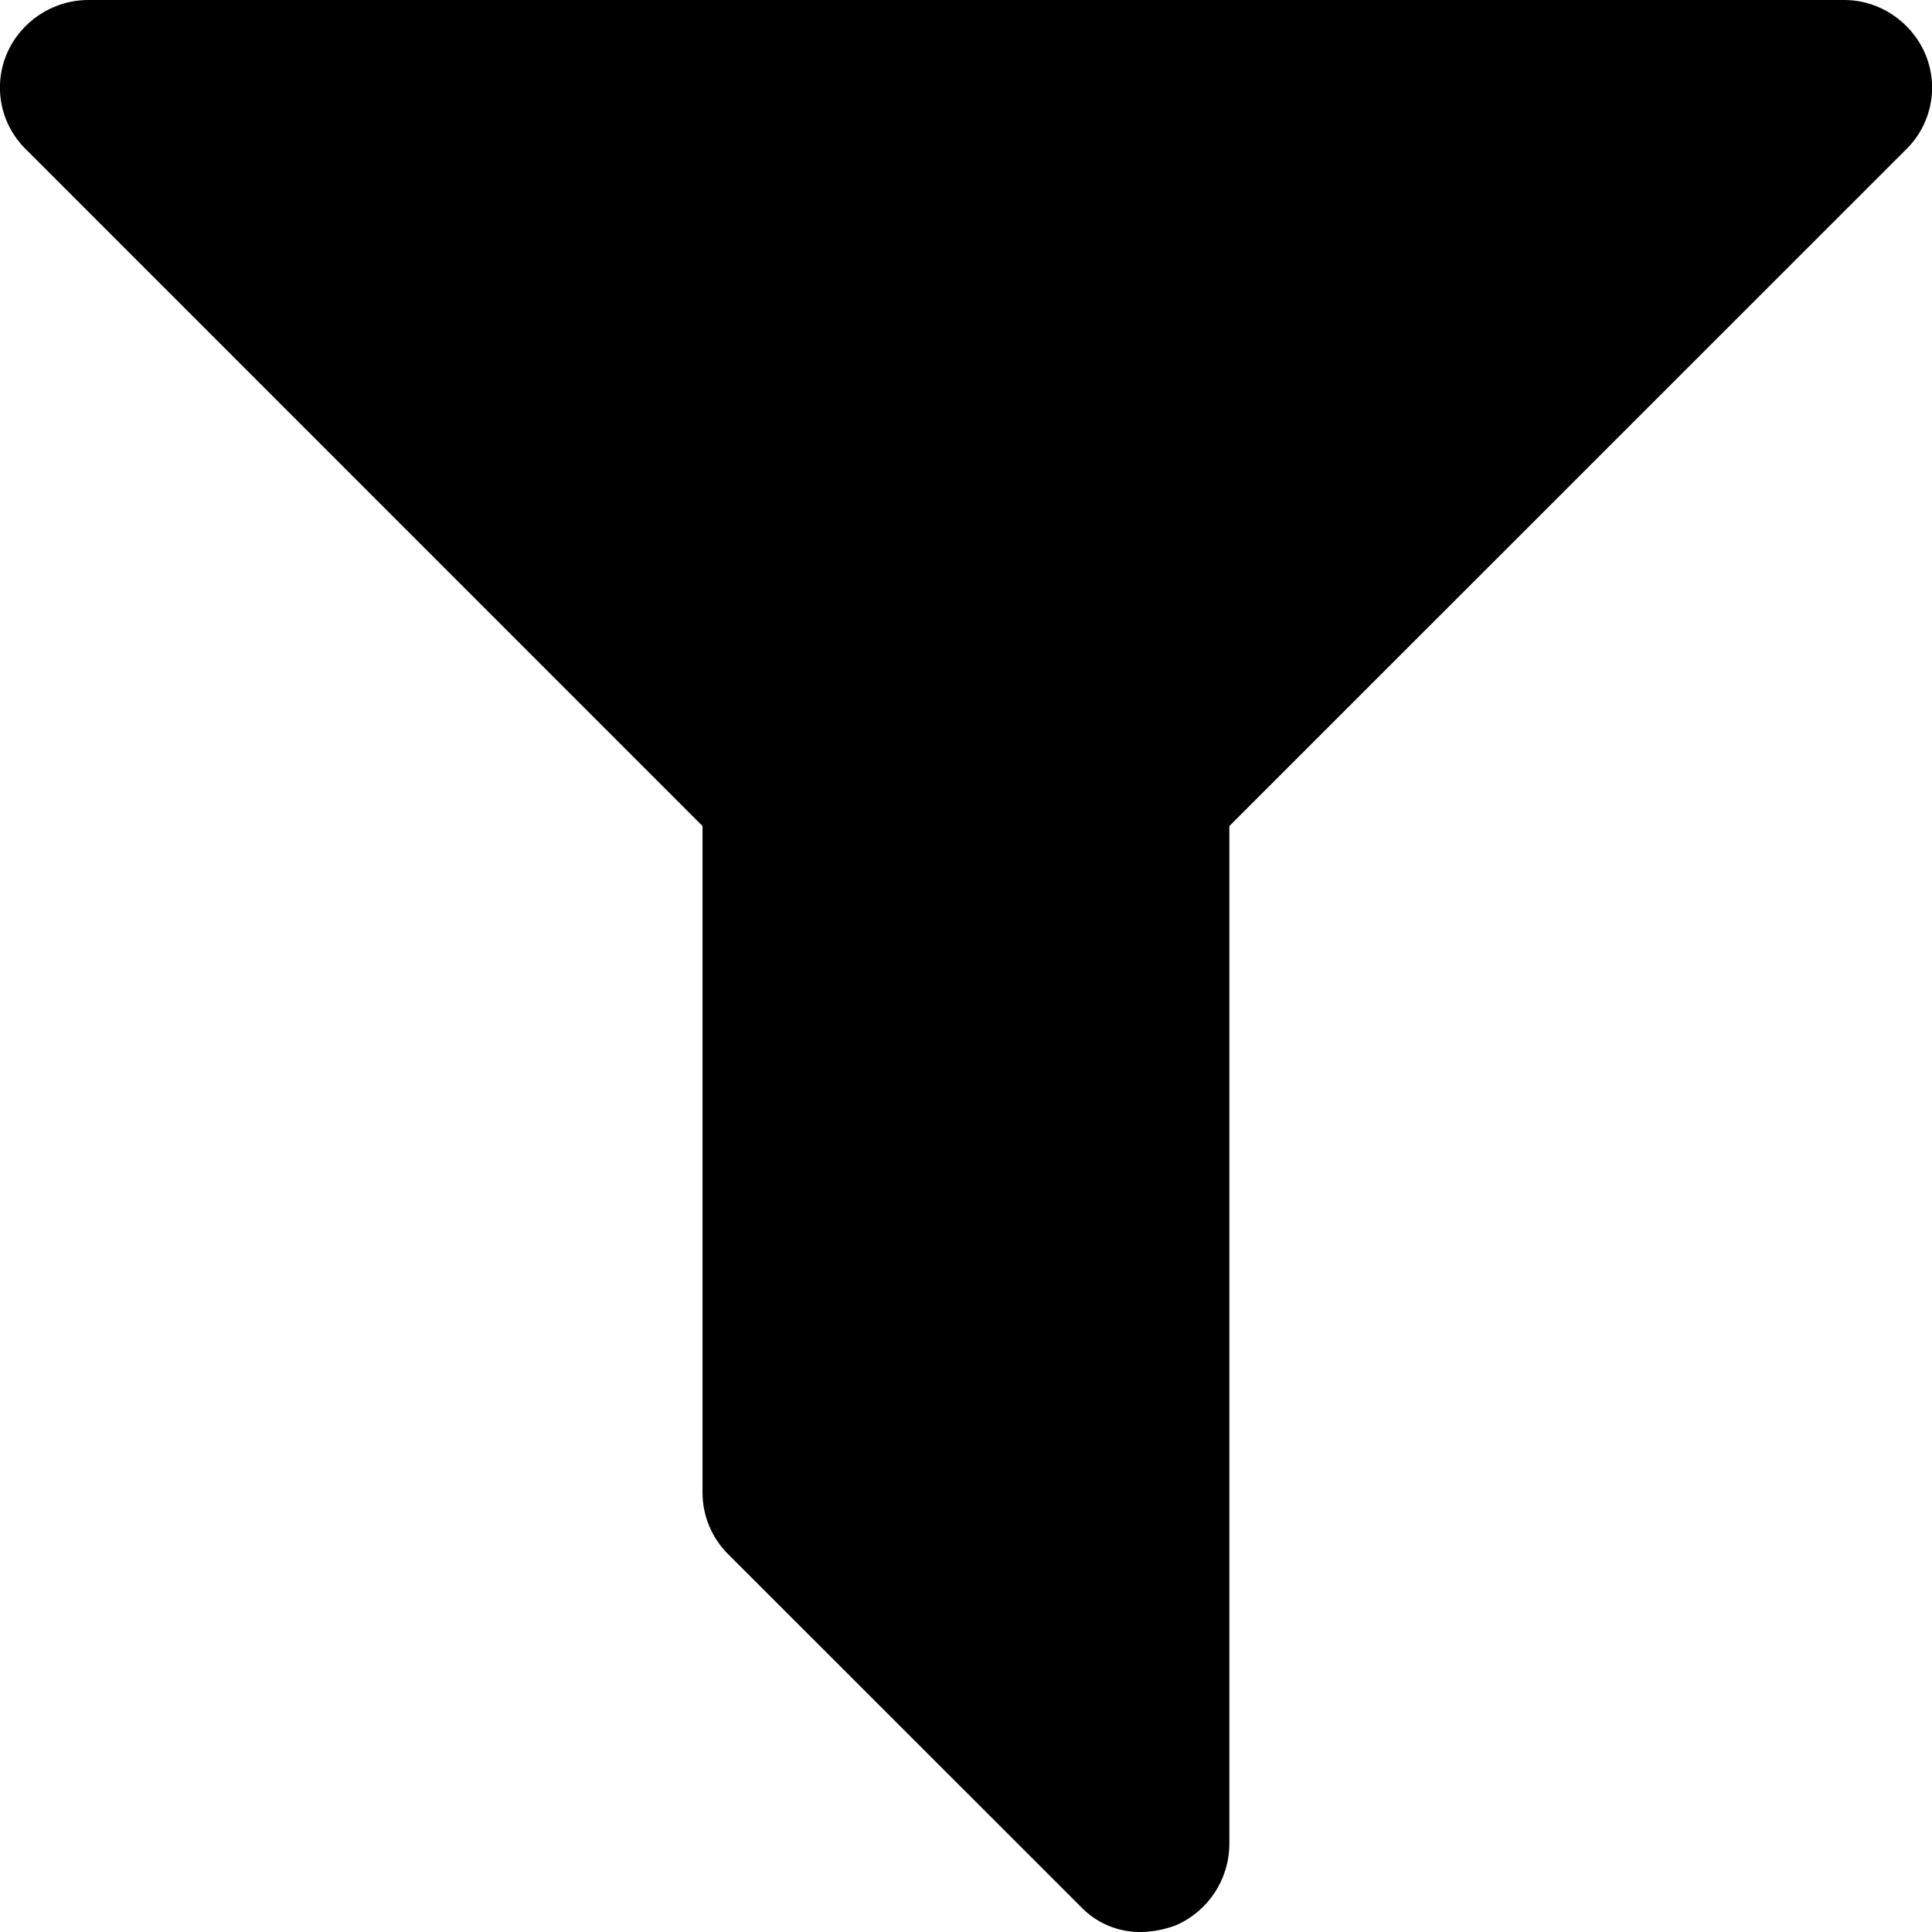
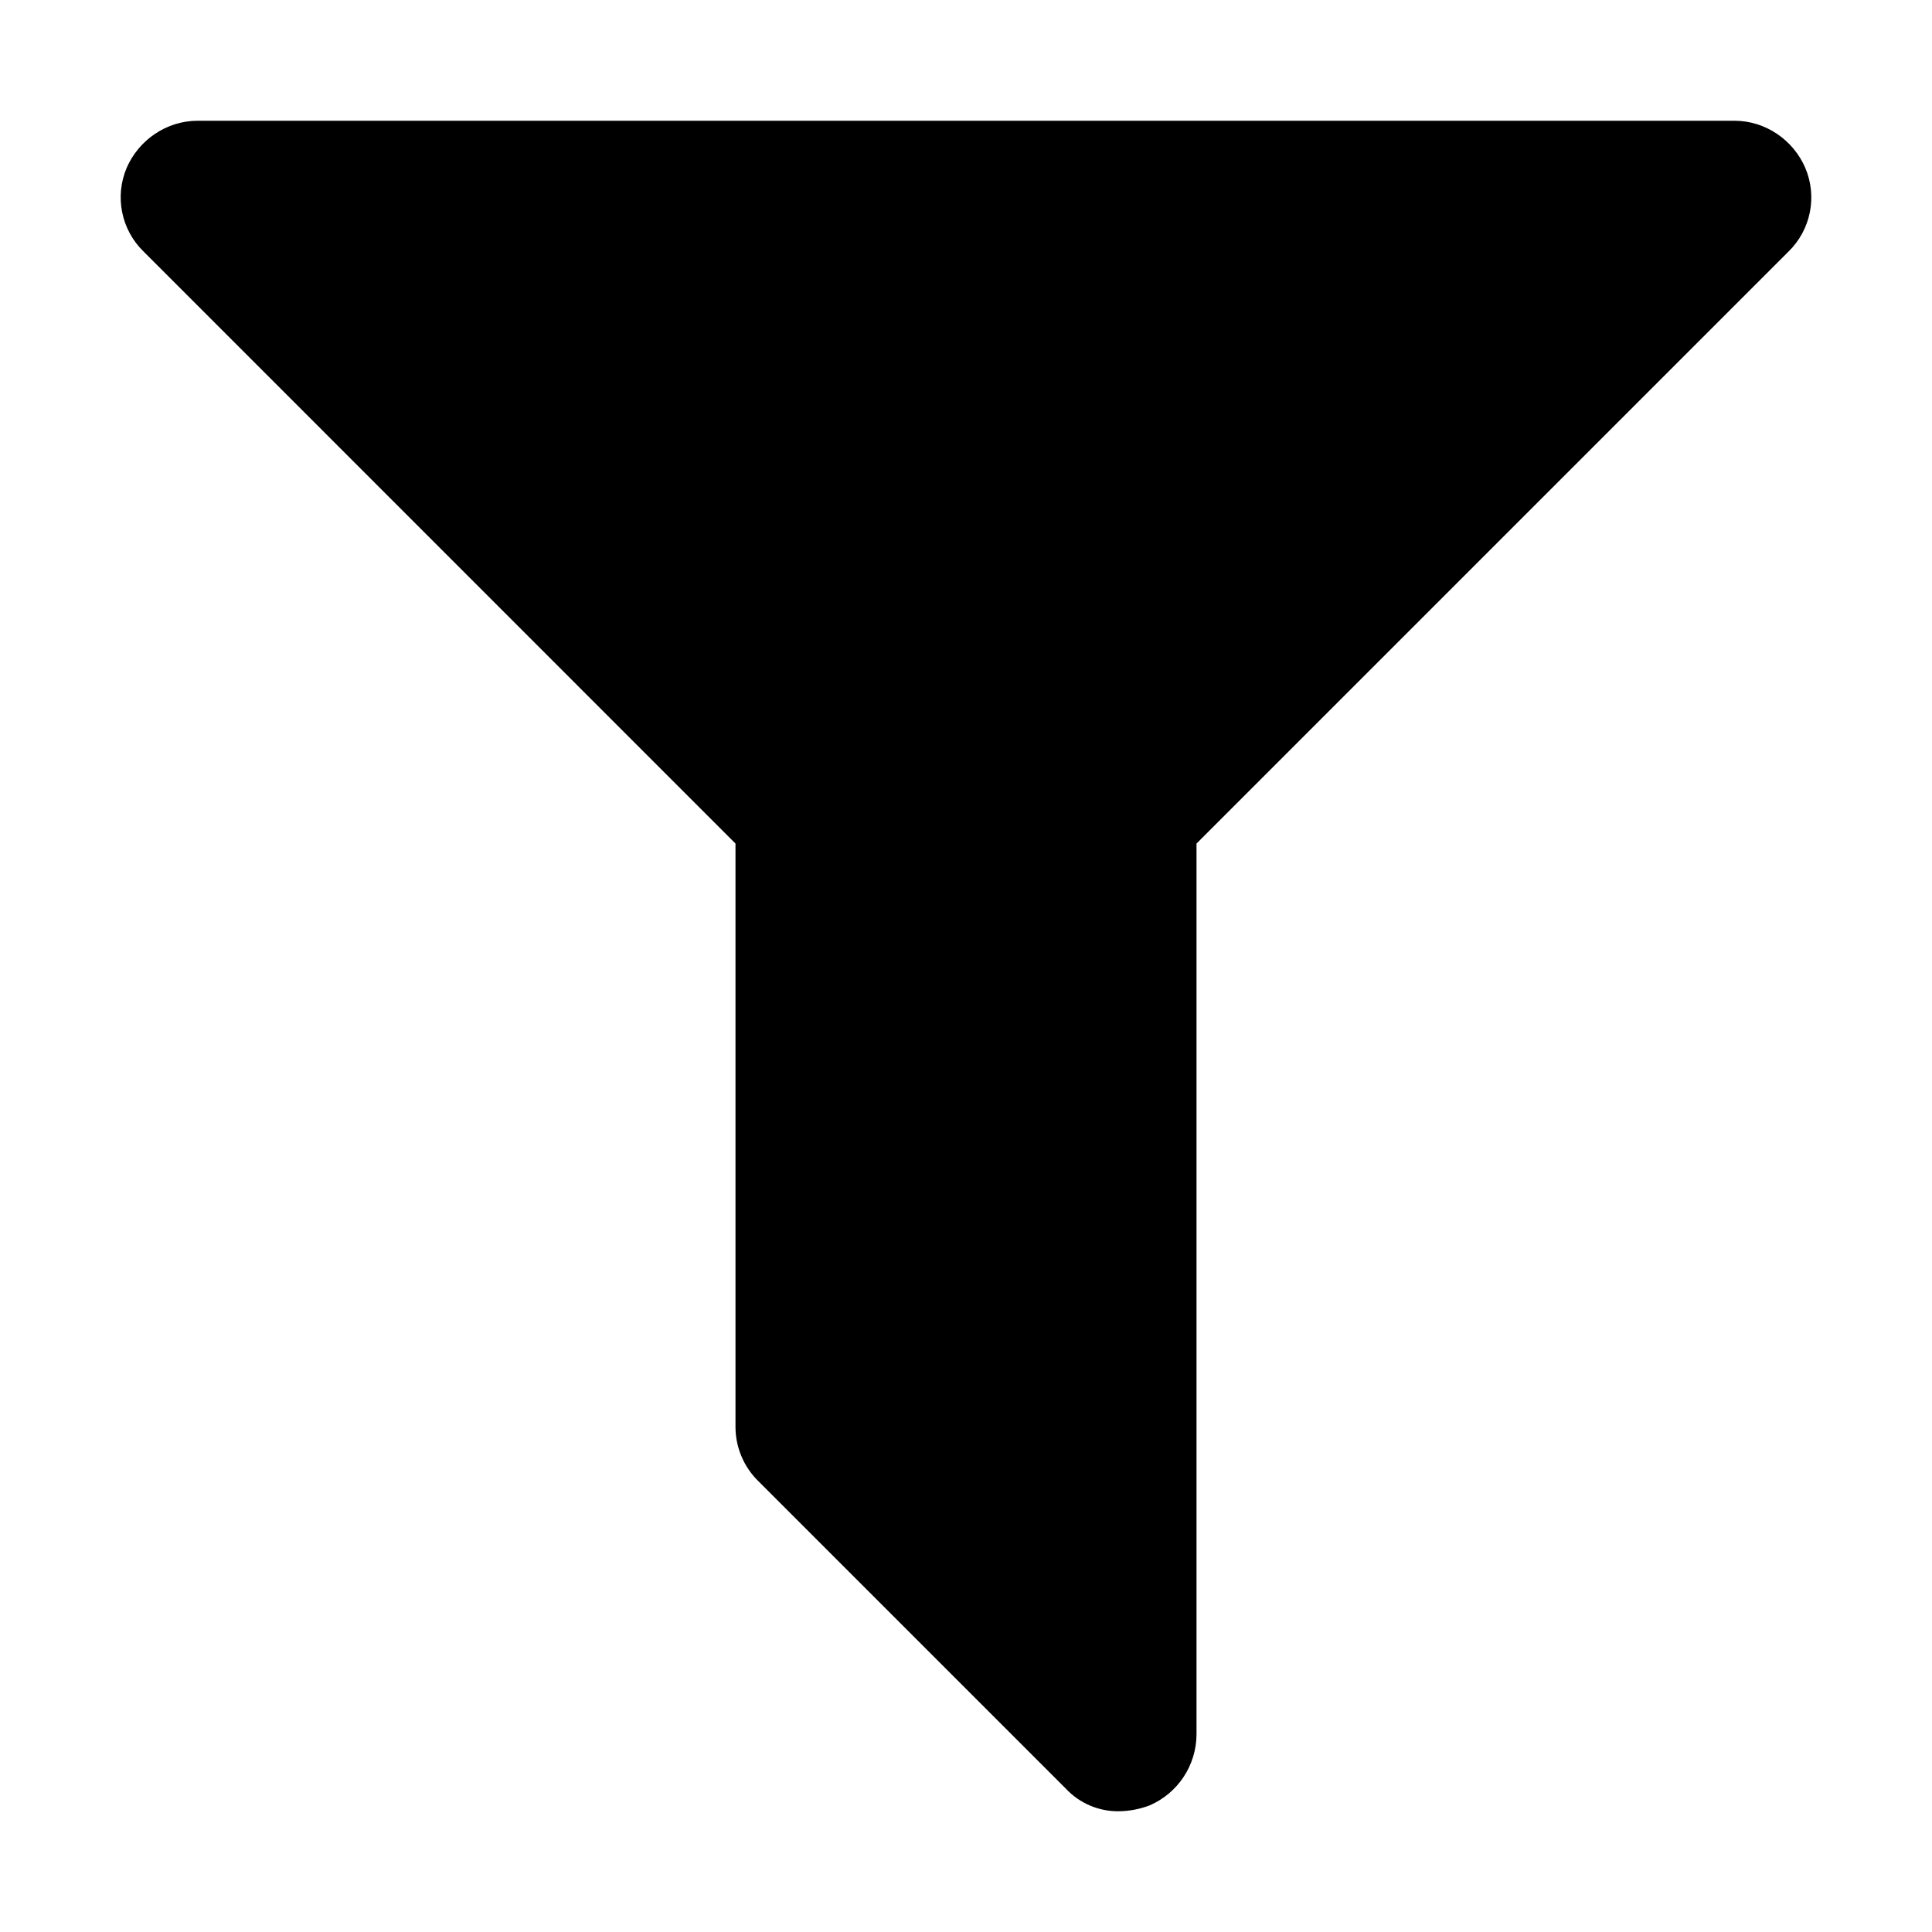
<svg xmlns="http://www.w3.org/2000/svg" viewBox="0 0 16 16">
-   <path d="M15.784 1.239l-5.603 5.602v8.432a.736.736 0 0 1-.442.671.849.849 0 0 1-.285.056.677.677 0 0 1-.51-.216l-2.91-2.909a.72.72 0 0 1-.216-.511V6.841L.217 1.239a.716.716 0 0 1-.16-.795A.737.737 0 0 1 .727 0h14.546c.295 0 .557.182.67.444a.716.716 0 0 1-.159.795" />
+   <path d="M14.811 2.084L9.909 6.986v7.378a.644.644 0 0 1-.387.587.743.743 0 0 1-.25.049.592.592 0 0 1-.447-.189L6.28 12.266a.63.63 0 0 1-.189-.447V6.986L1.19 2.084a.626.626 0 0 1-.14-.696c.1-.229.329-.388.587-.388h12.727c.258 0 .487.16.586.389a.626.626 0 0 1-.139.695" />
</svg>
